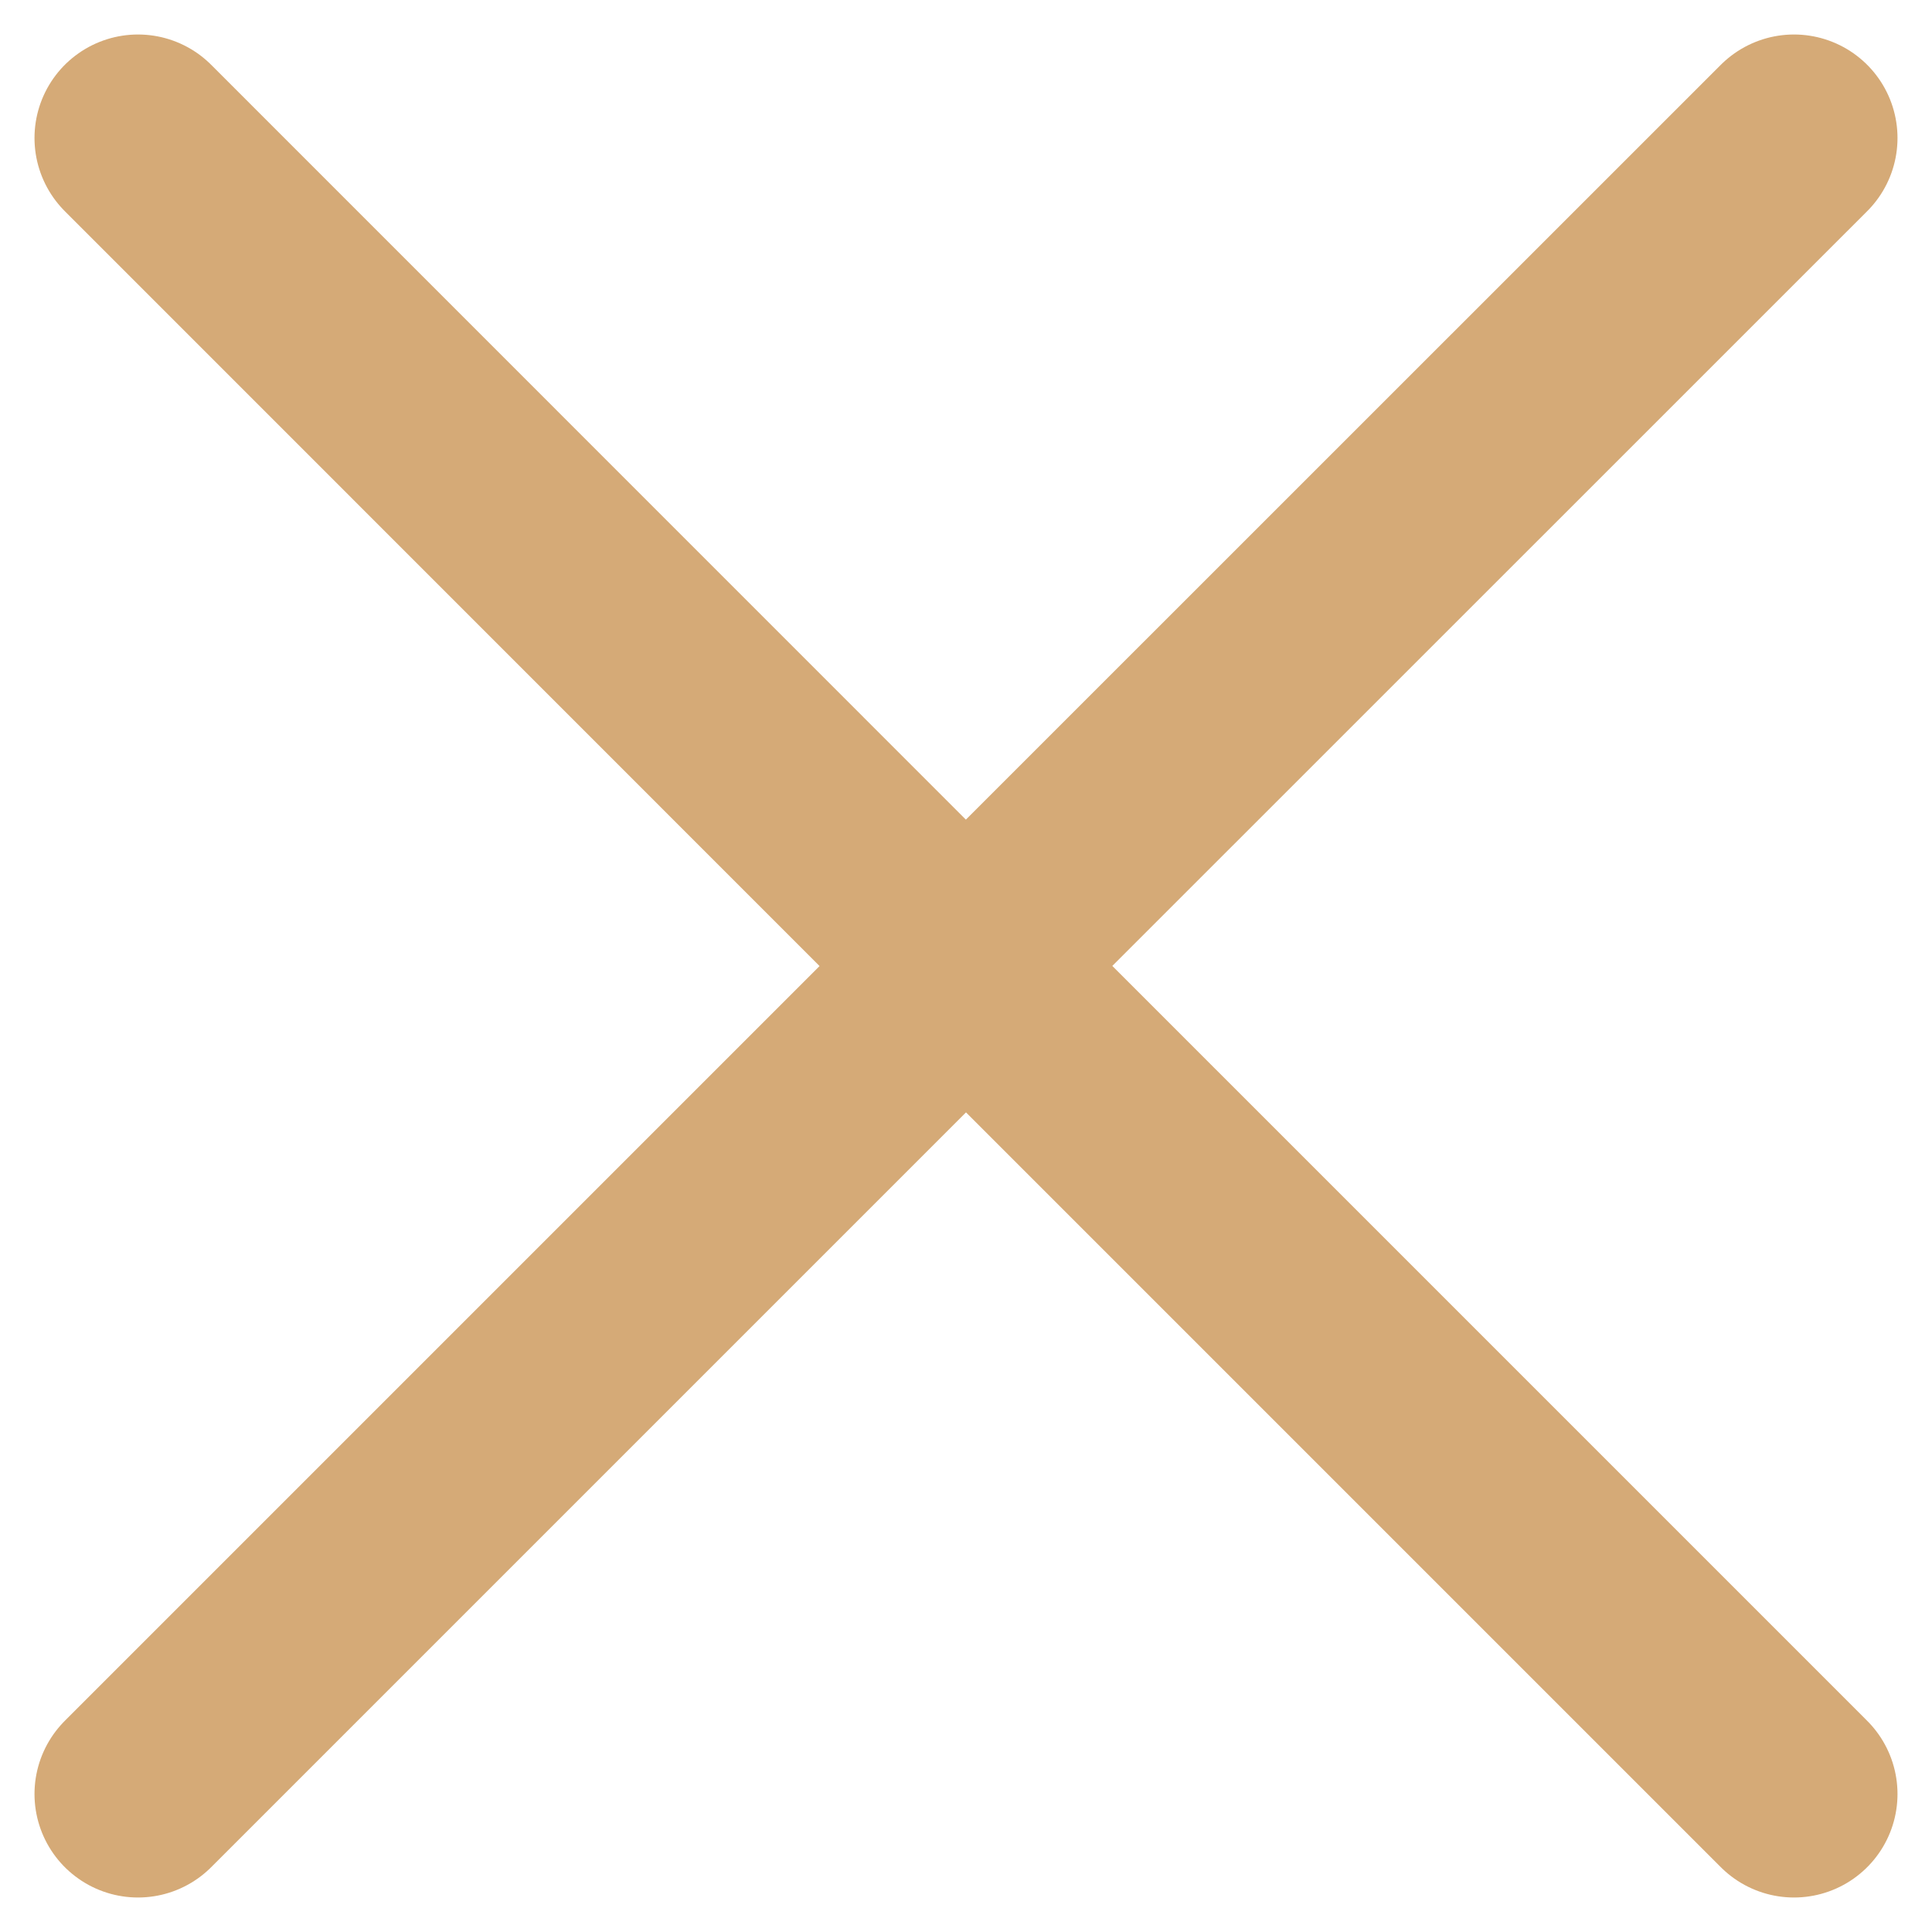
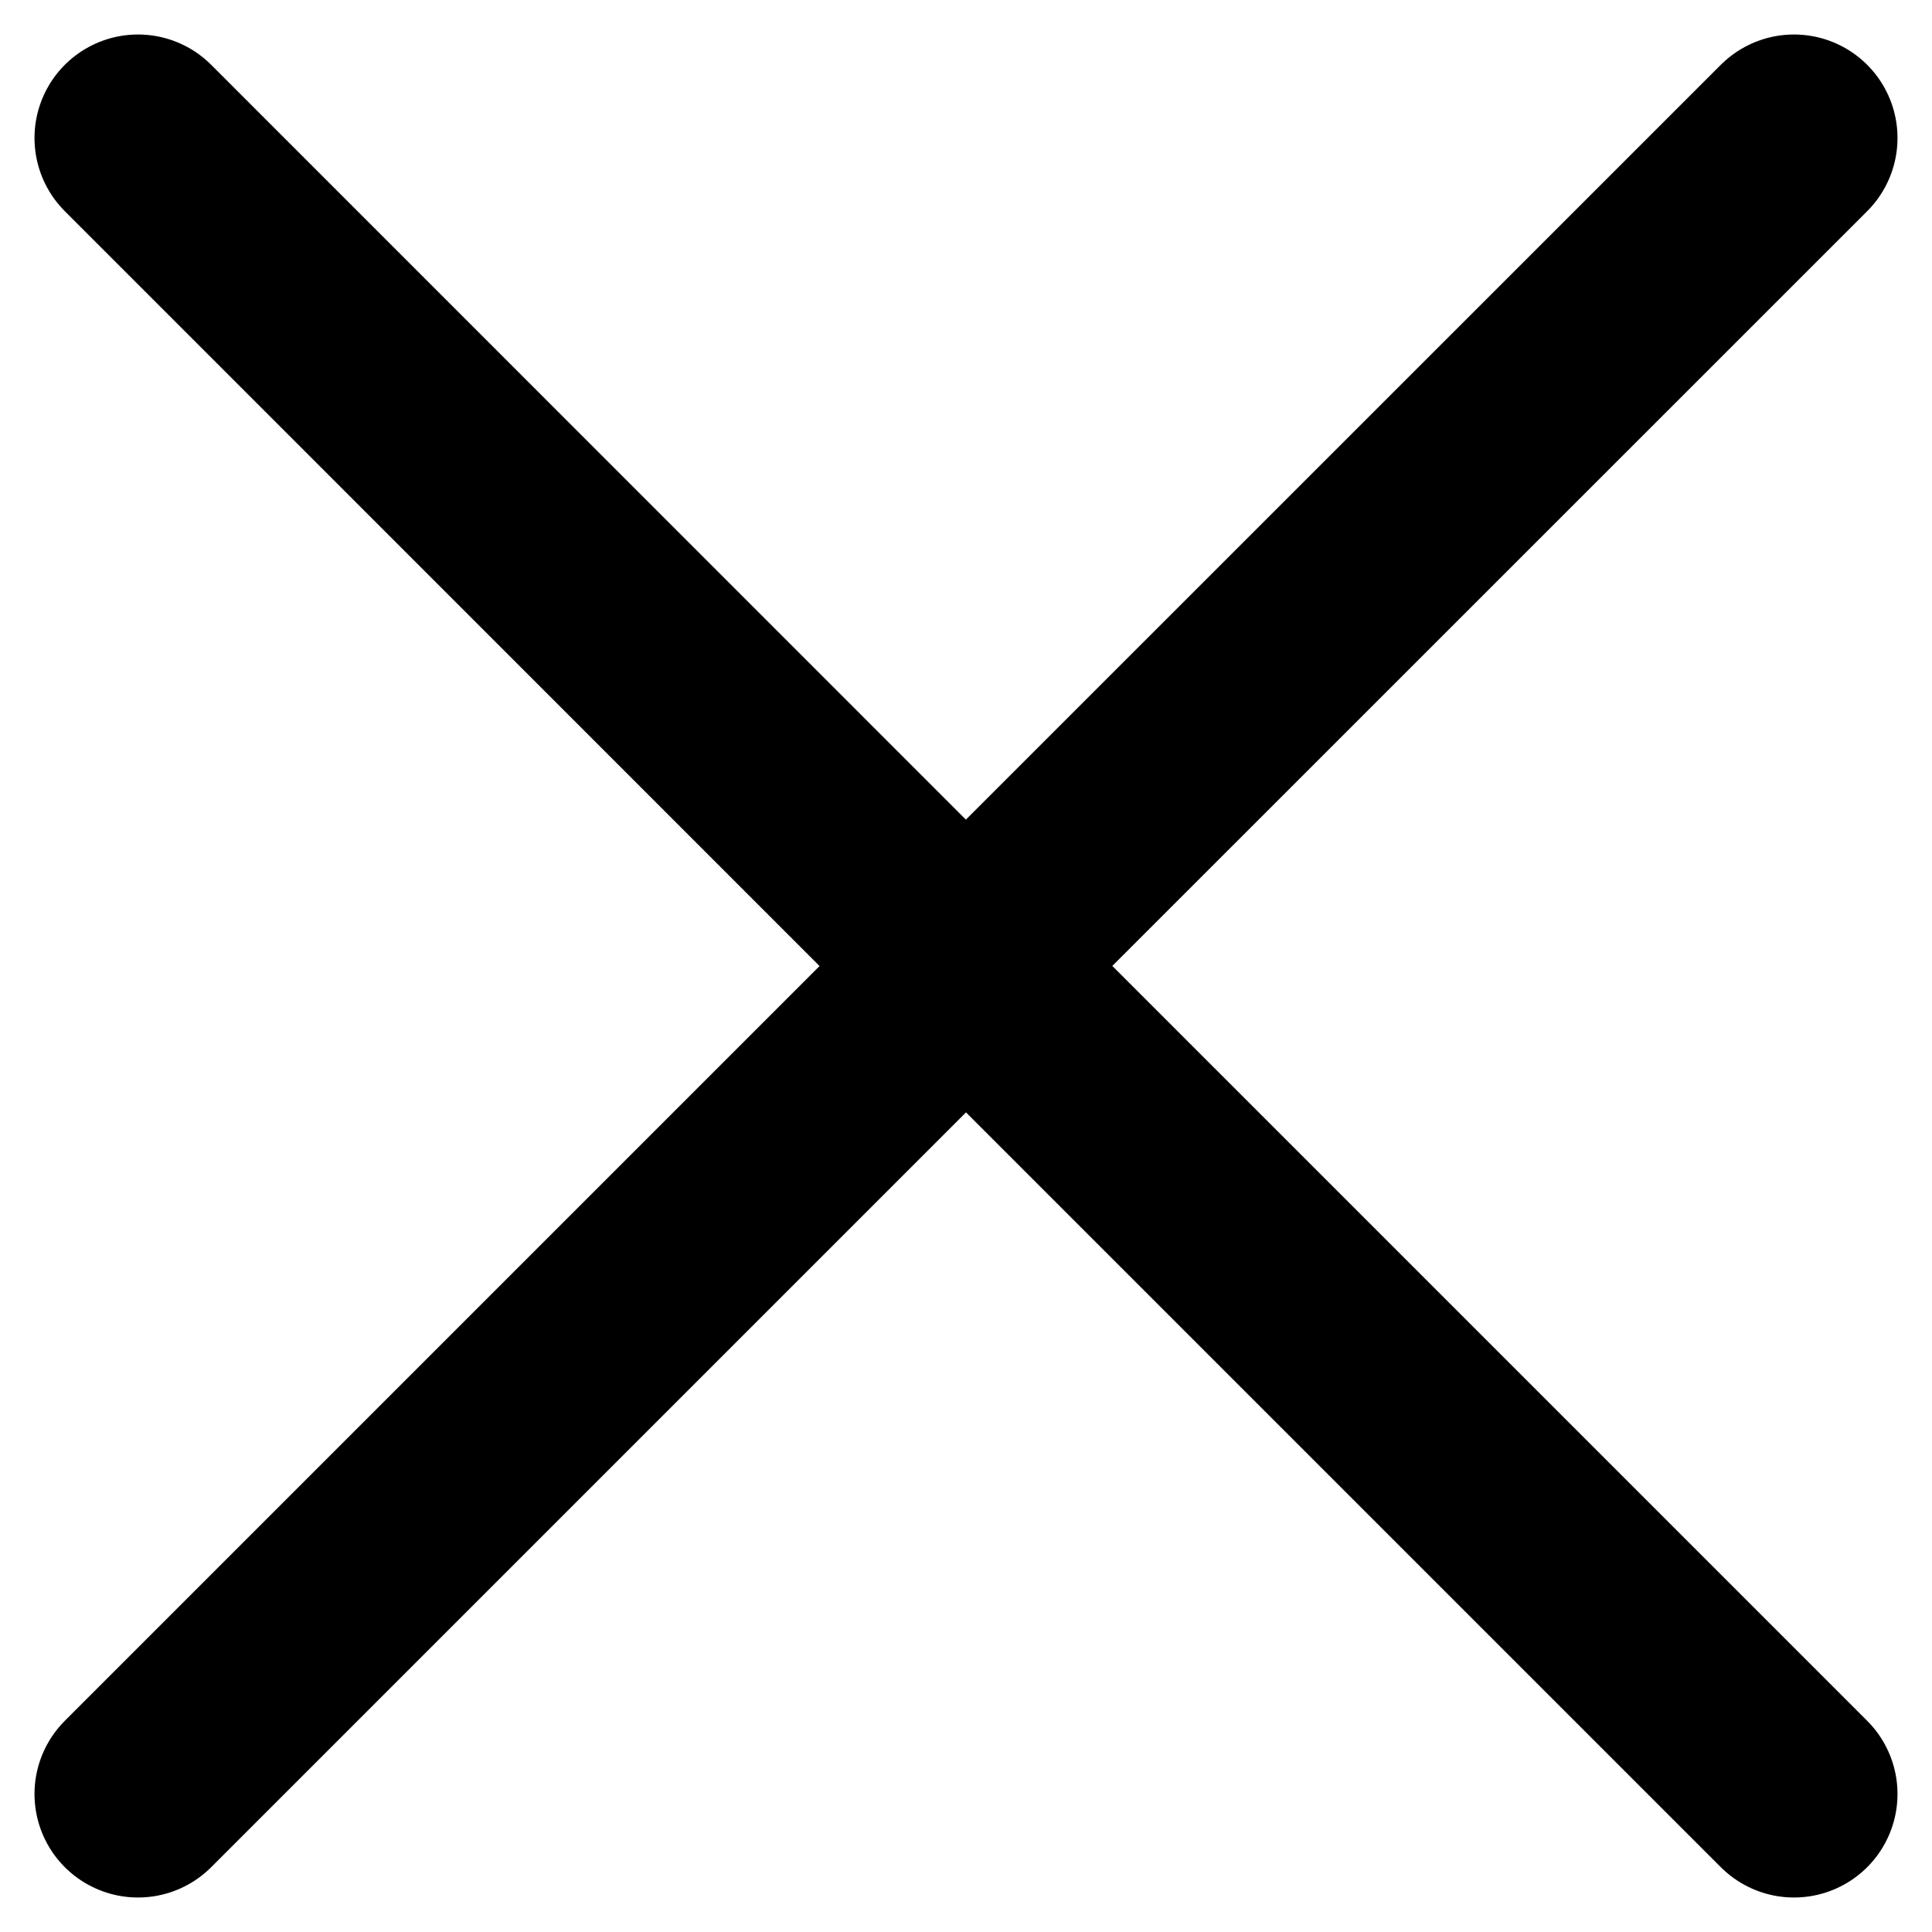
<svg xmlns="http://www.w3.org/2000/svg" width="14" height="14" viewBox="0 0 14 14" fill="none">
-   <path d="M1 13L7 7L13 13M13 1L6.999 7L1 1" stroke="#D5AA77" stroke-width="1.5" stroke-linecap="round" stroke-linejoin="round" />
+   <path d="M1 13L7 7L13 13M13 1L6.999 7L1 1" stroke="currentColor" stroke-width="1.5" stroke-linecap="round" stroke-linejoin="round" />
</svg>
